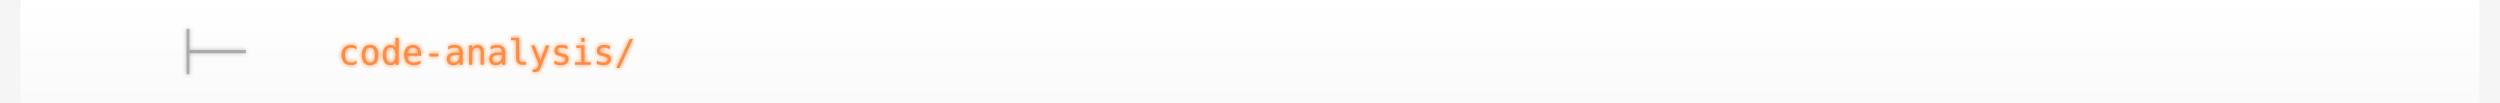
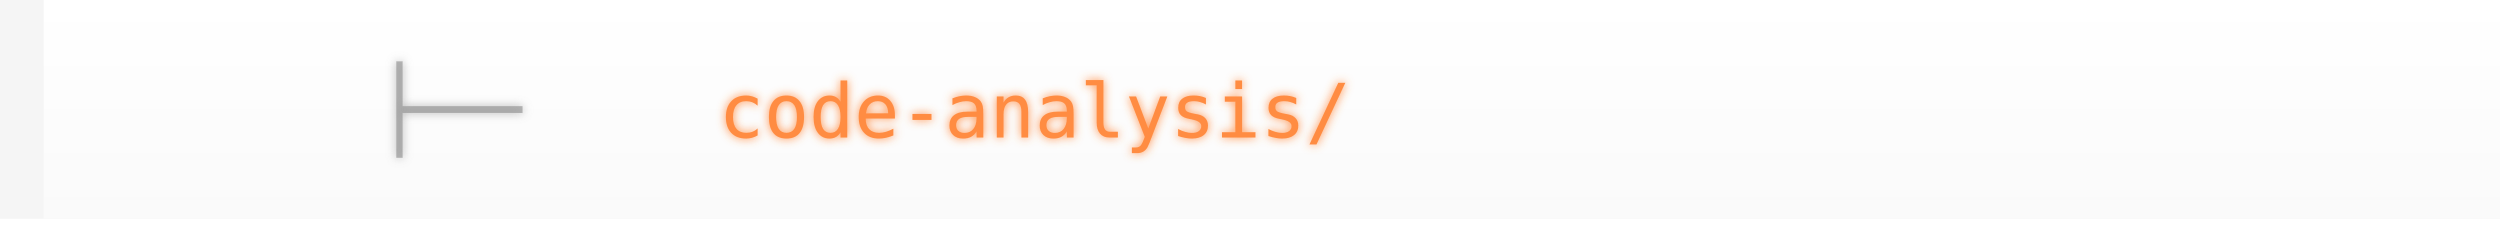
- <svg xmlns="http://www.w3.org/2000/svg" width="850" height="35">
+ <svg xmlns="http://www.w3.org/2000/svg" width="400" height="40" preserveAspectRatio="xMinYMid meet" viewBox="0 0 400 40">
  <defs>
    <filter id="textGlow">
      <feGaussianBlur stdDeviation="0.8" result="coloredBlur" />
      <feMerge>
        <feMergeNode in="coloredBlur" />
        <feMergeNode in="SourceGraphic" />
      </feMerge>
    </filter>
    <linearGradient id="bgGrad" x1="0%" y1="0%" x2="0%" y2="100%">
      <stop offset="0%" style="stop-color:#ffffff;stop-opacity:1" />
      <stop offset="100%" style="stop-color:#fafafa;stop-opacity:1" />
    </linearGradient>
  </defs>
  <rect width="850" height="35" fill="#f5f5f5" />
  <rect x="7" y="0" width="836" height="35" fill="url(#bgGrad)" />
  <rect x="7" y="0" width="836" height="35" fill="#FF8C42" opacity="0">
    <animate attributeName="opacity" values="0;0.02;0" dur="2.5s" repeatCount="indefinite" />
  </rect>
  <g filter="url(#textGlow)">
    <text x="60" y="22" font-family="monospace" font-size="13" fill="#999999" opacity="0.7">
      ├──
    </text>
    <text x="115" y="22" font-family="monospace" font-size="12" fill="#FF8C42">
      code-analysis/
      <animate attributeName="opacity" values="1;0.9;1" dur="0.16s" repeatCount="indefinite" />
    </text>
  </g>
</svg>
